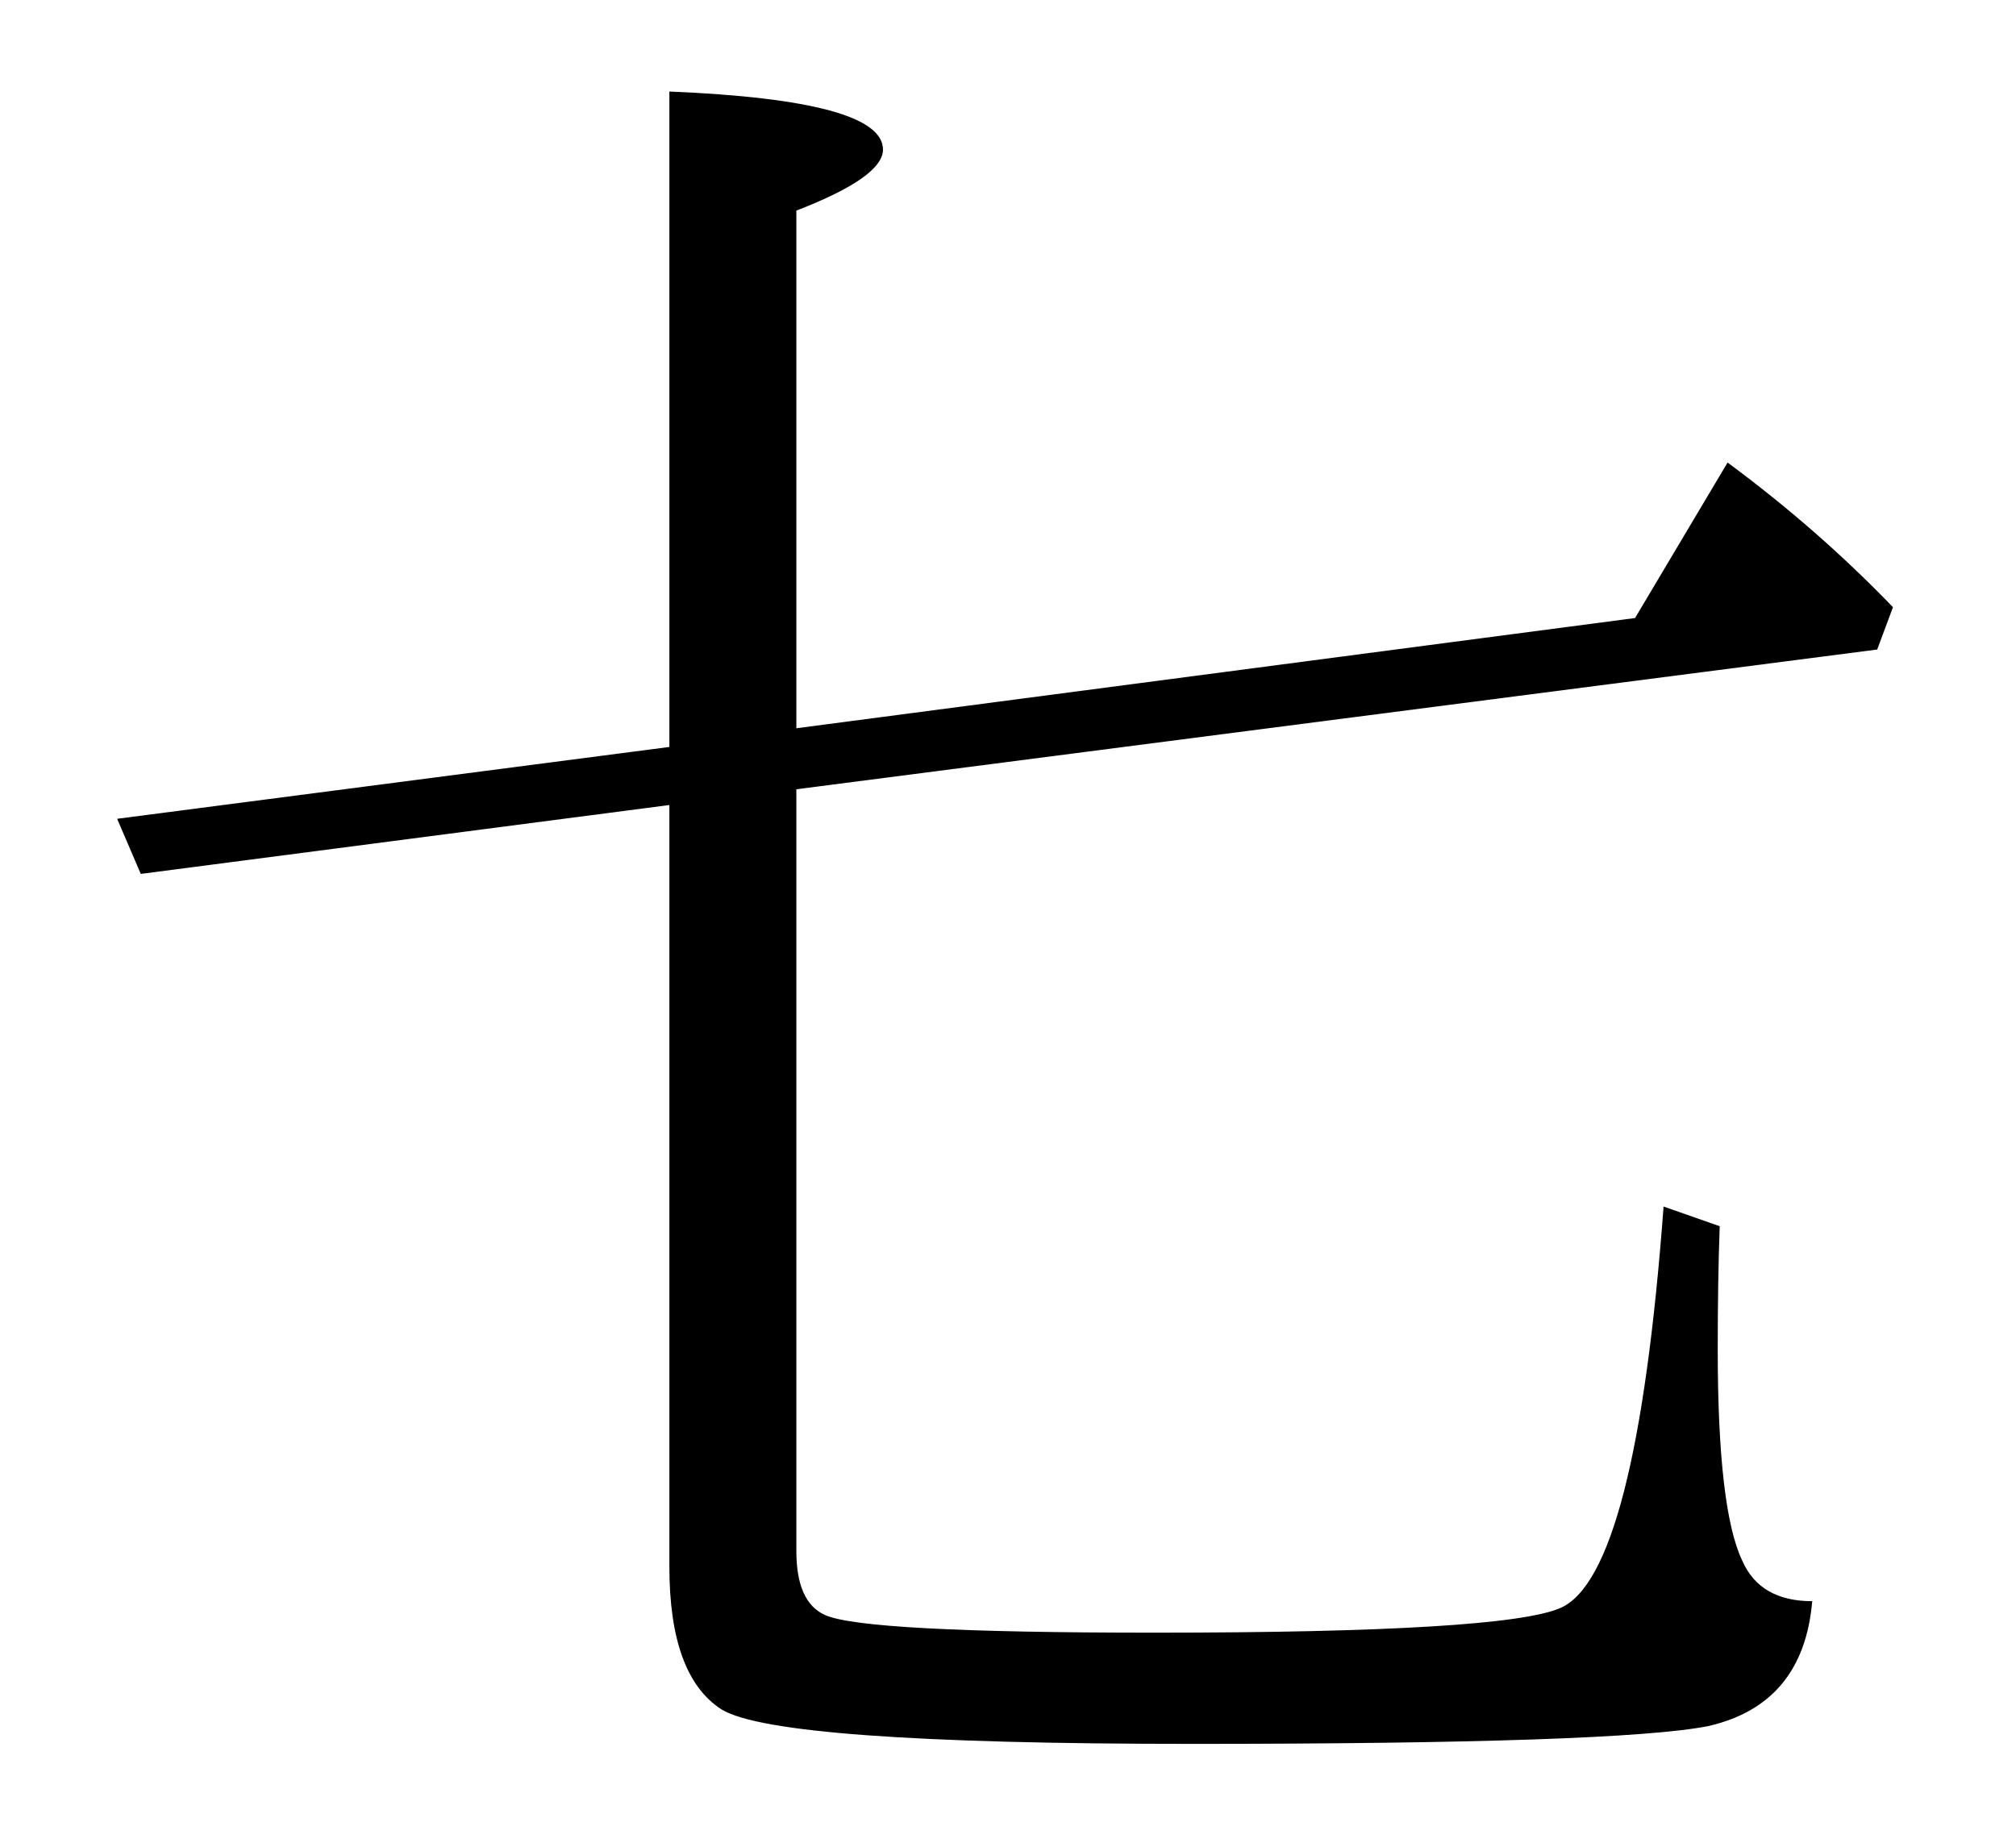
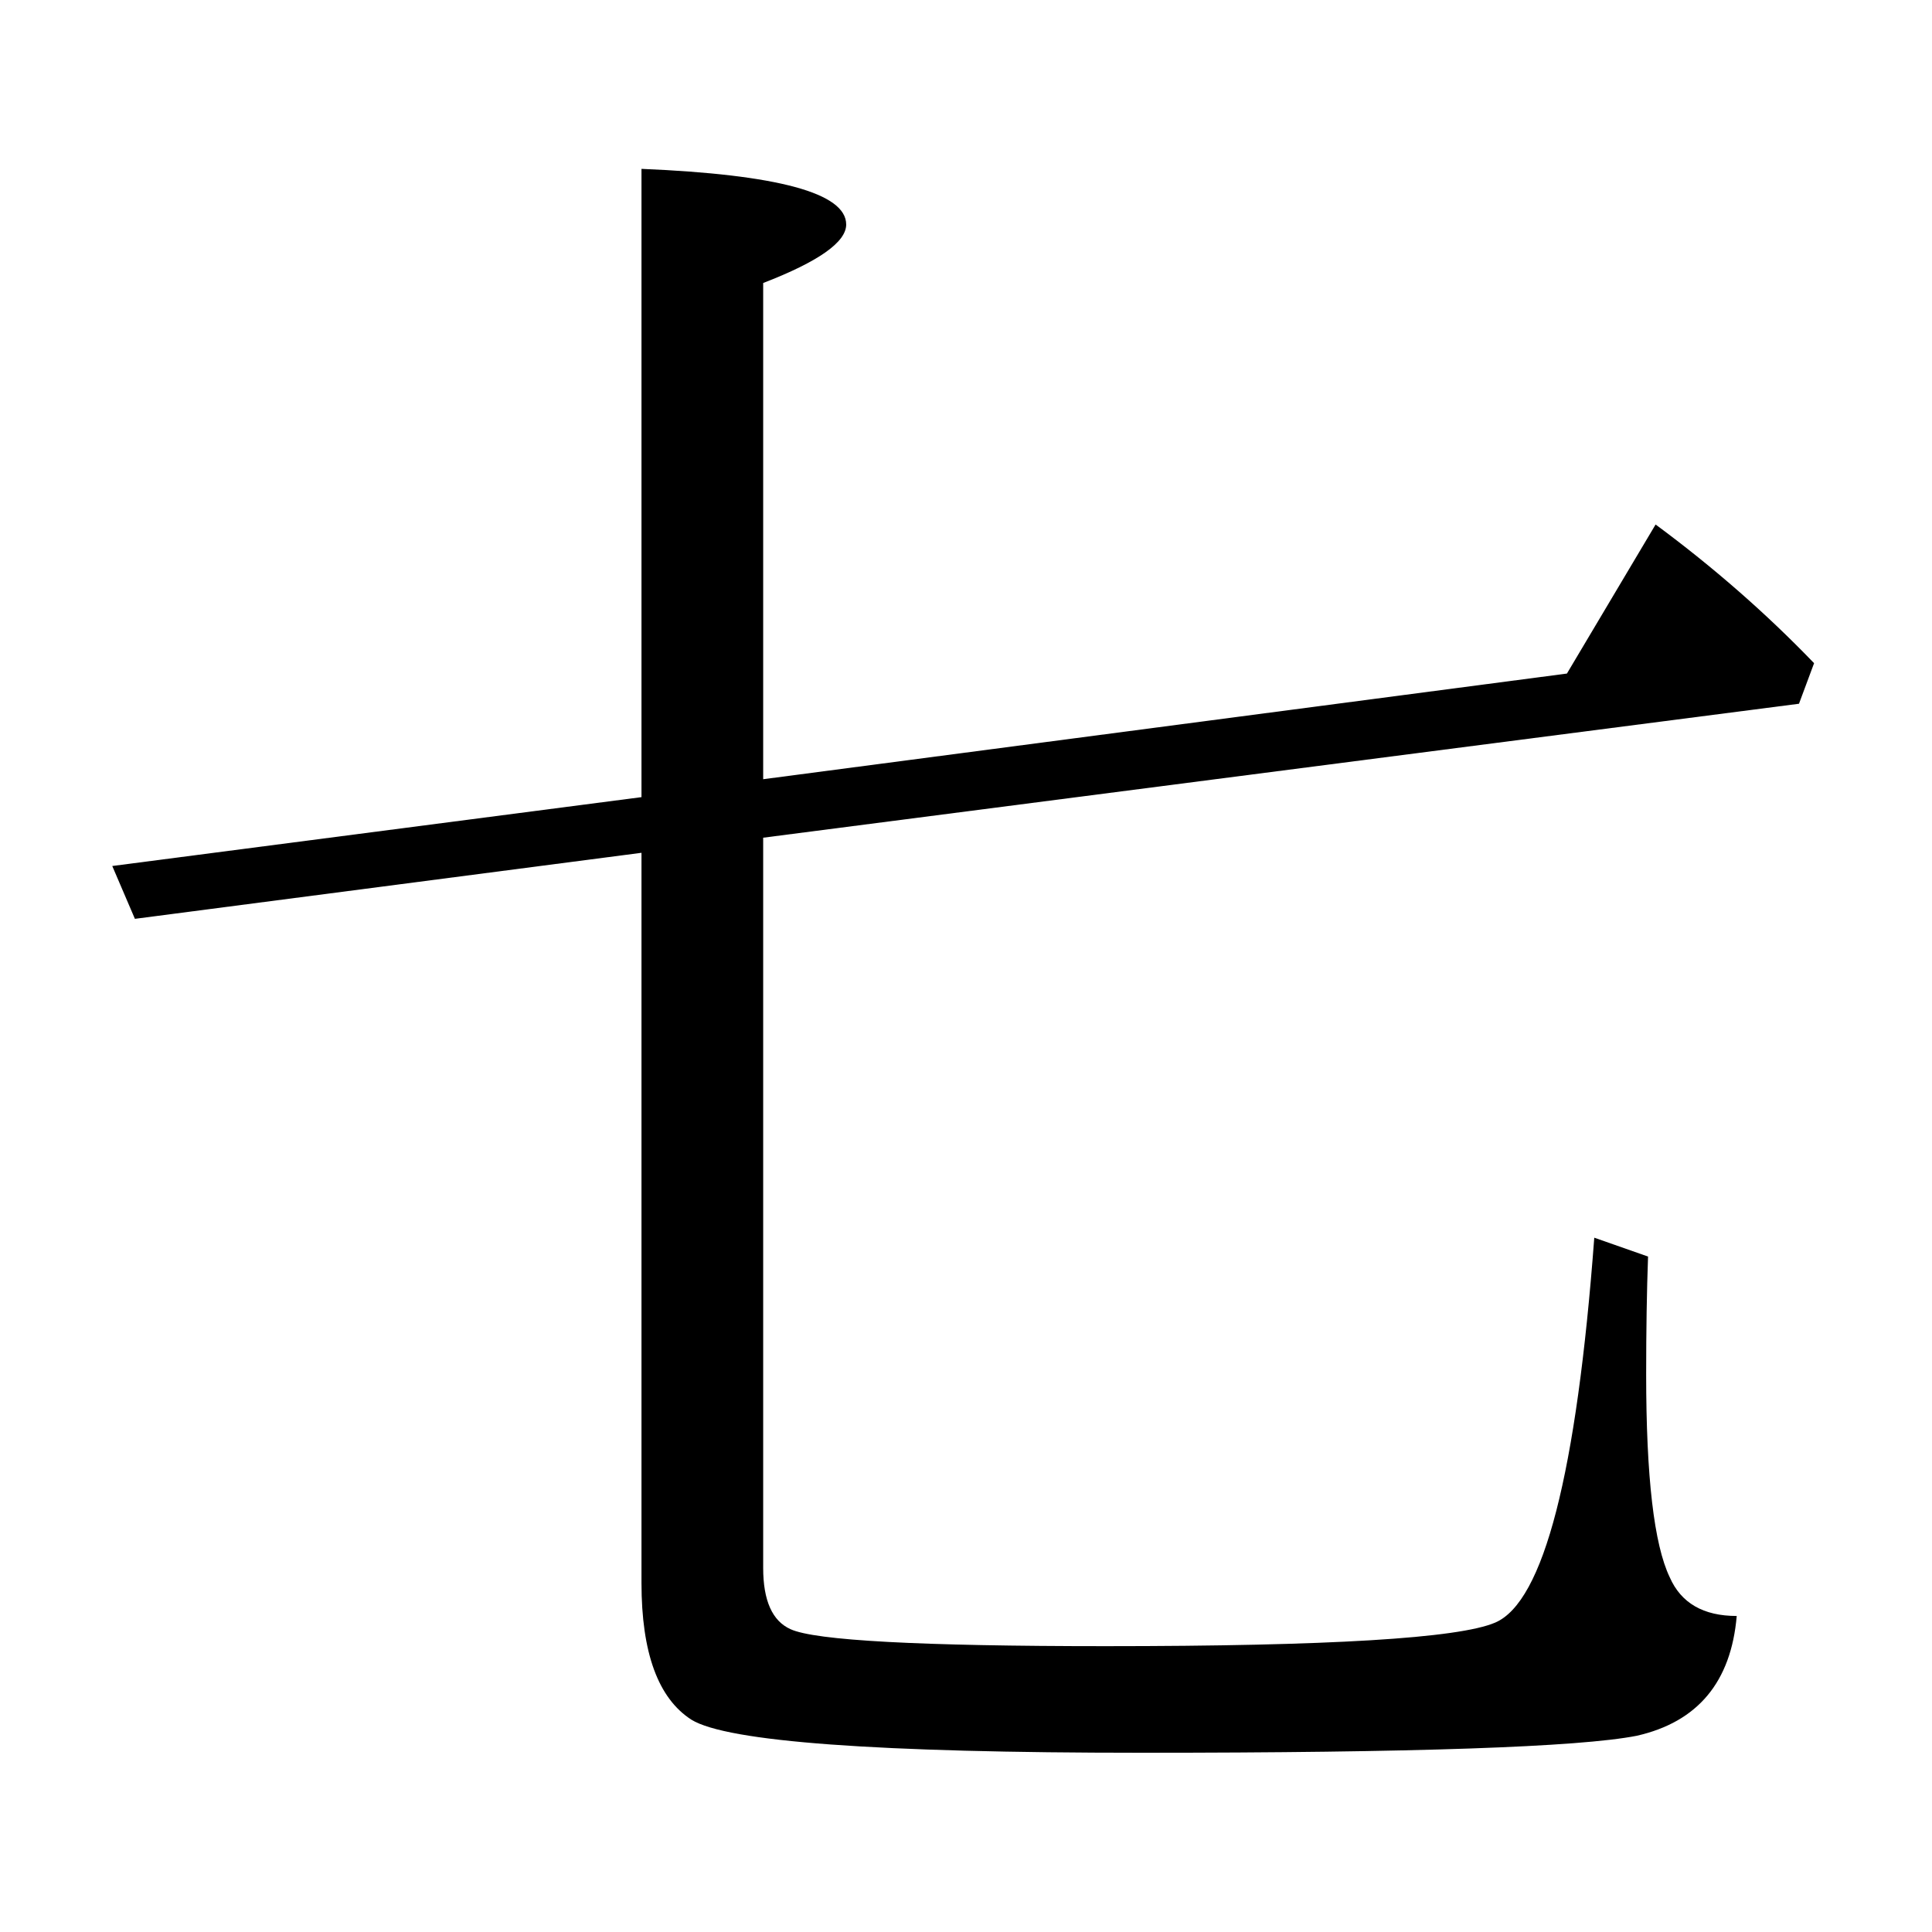
- <svg xmlns="http://www.w3.org/2000/svg" version="1.0" viewBox="-539 -571 2048 1876">
+ <svg xmlns="http://www.w3.org/2000/svg" version="1.0" width="2048" height="2048" viewBox="-539 -571 2048 1876">
  <g transform="translate(-539,1140) scale(1,-1)" fill="#000000" stroke="none">
    <path d="M809 909v-774q0 -52 29 -65q39 -18 334 -18q355 0 413 25q77 33 105 408l57 -20q-2 -55 -2 -125q0 -163 25 -215q18 -41 71 -41q-9 -105 -106 -127q-92 -18 -525 -18q-420 0 -477 35q-53 34 -53 145v774l-537 -70l-24 56l561 73v666q217 -9 217 -59q0 -28 -88 -62v-526 l852 112l94 158q92 -68 168 -147l-16 -43z" />
  </g>
</svg>
